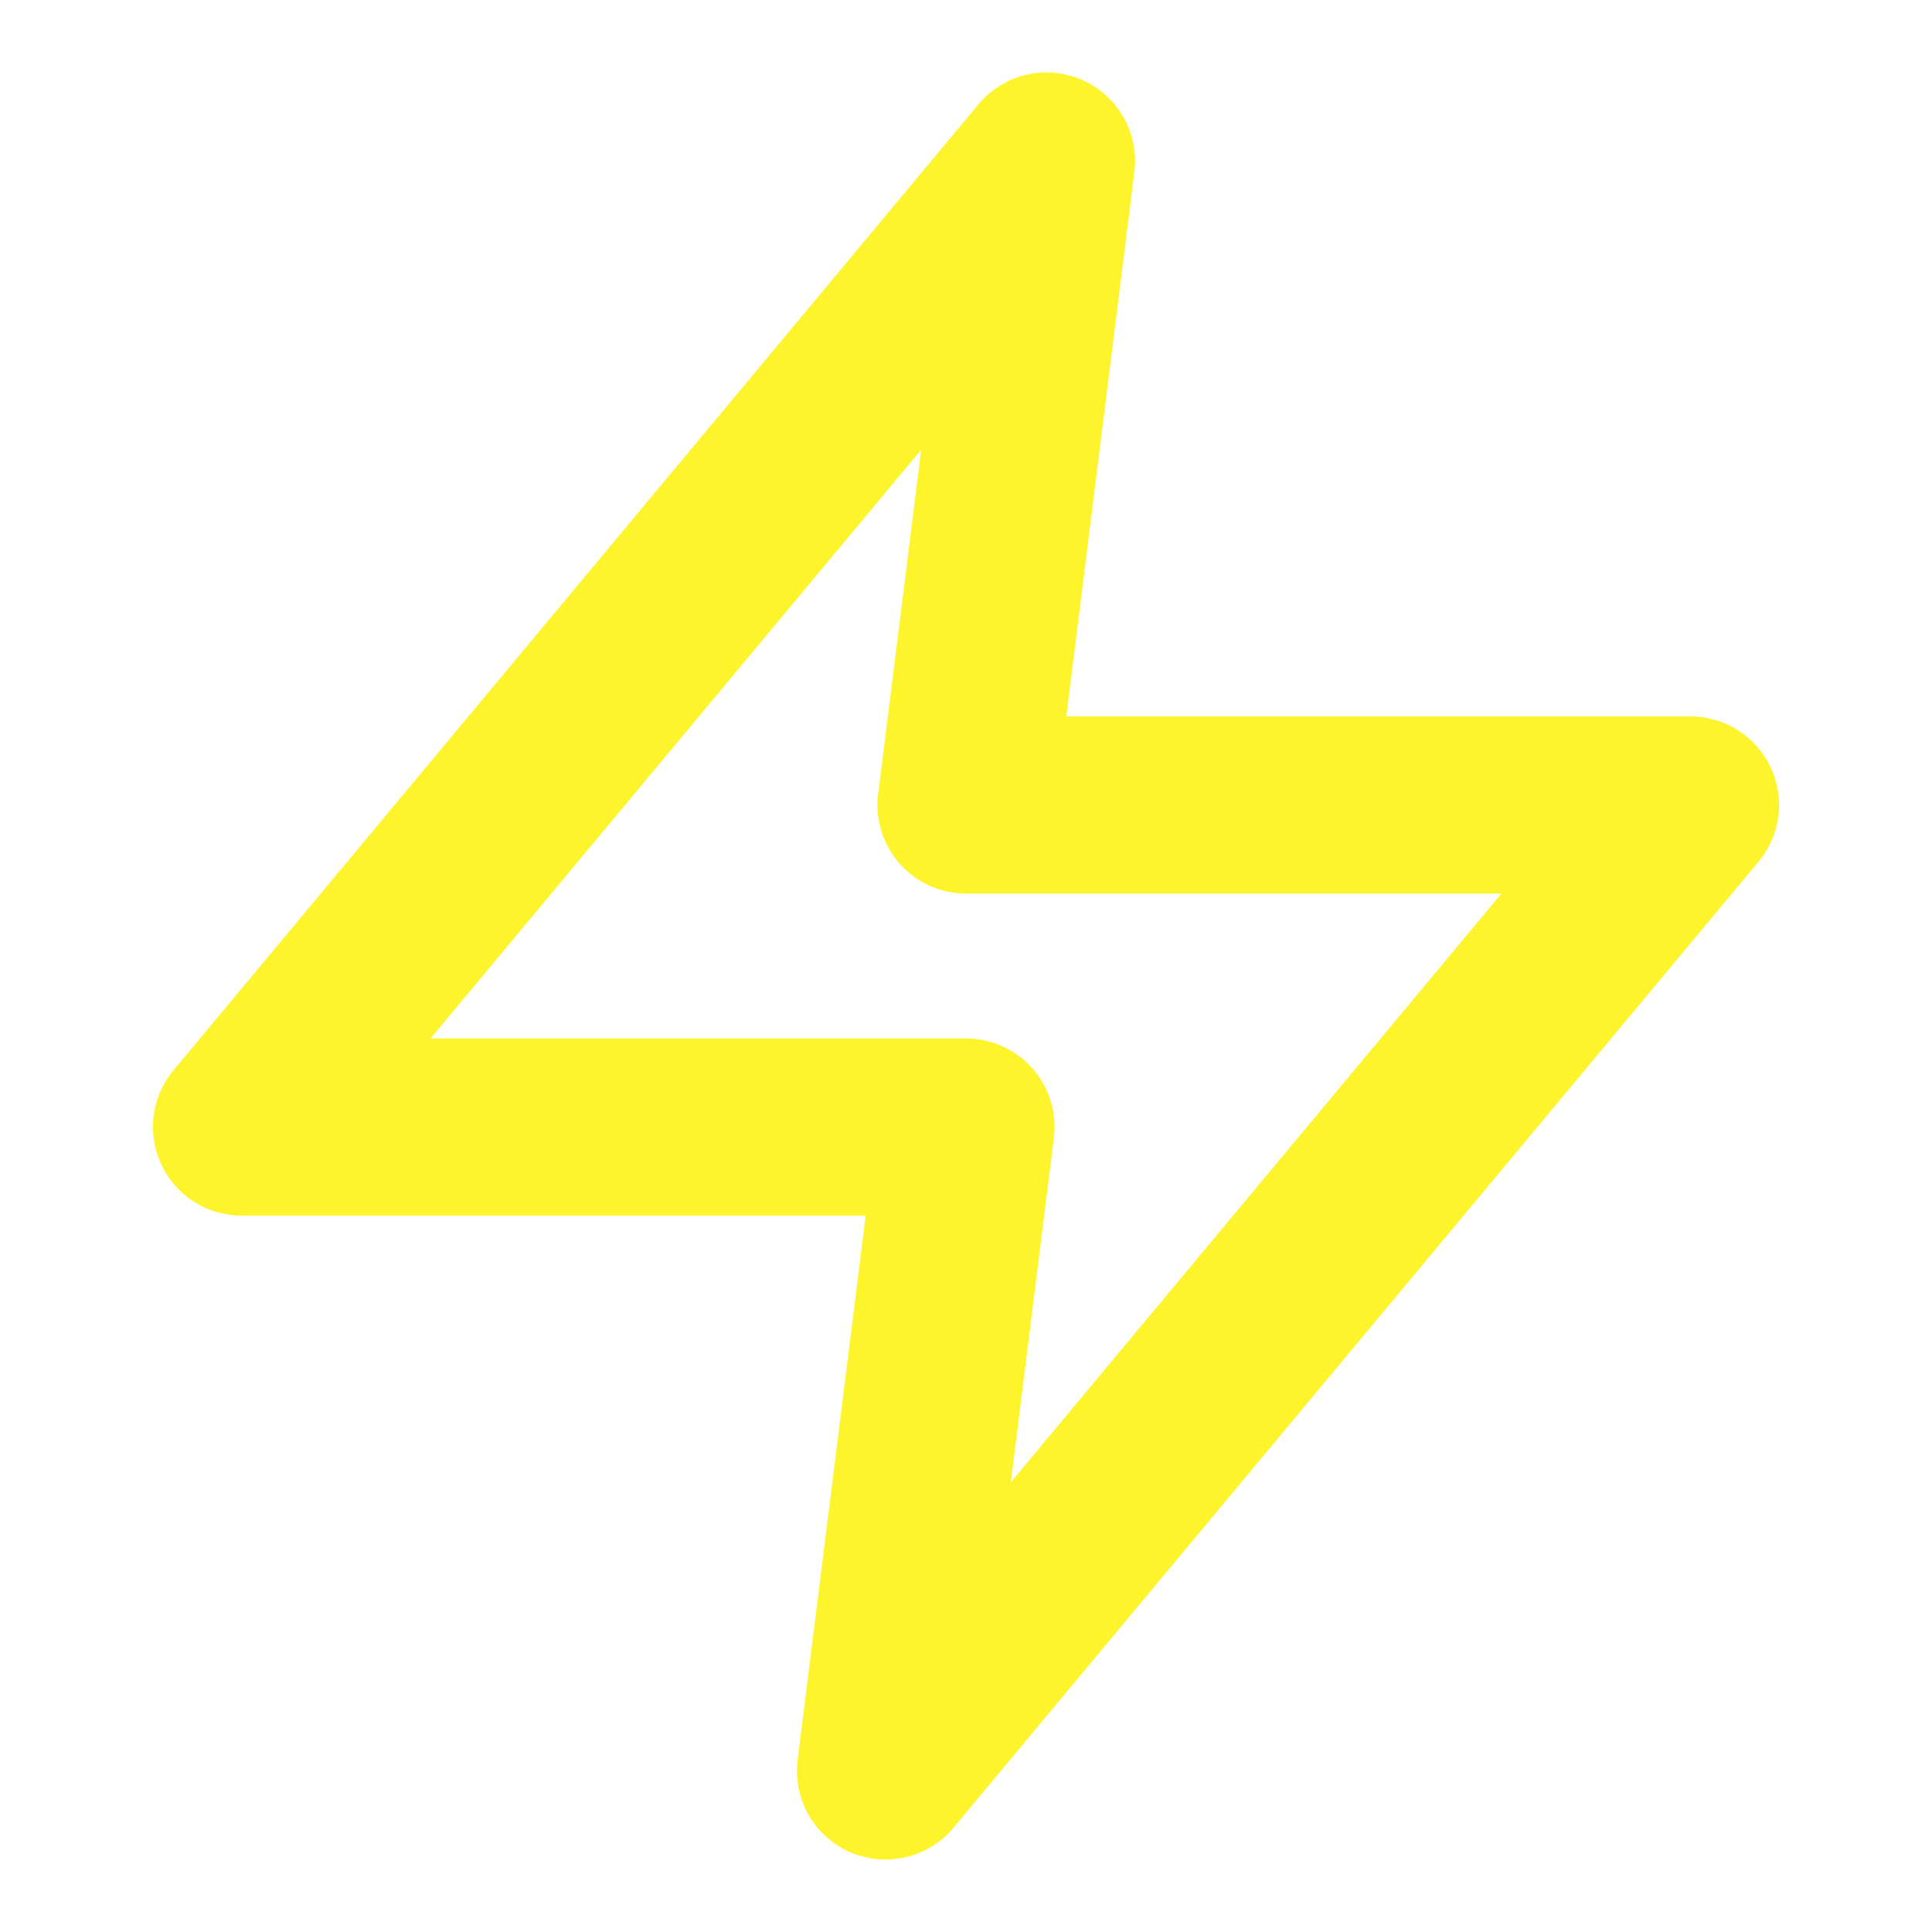
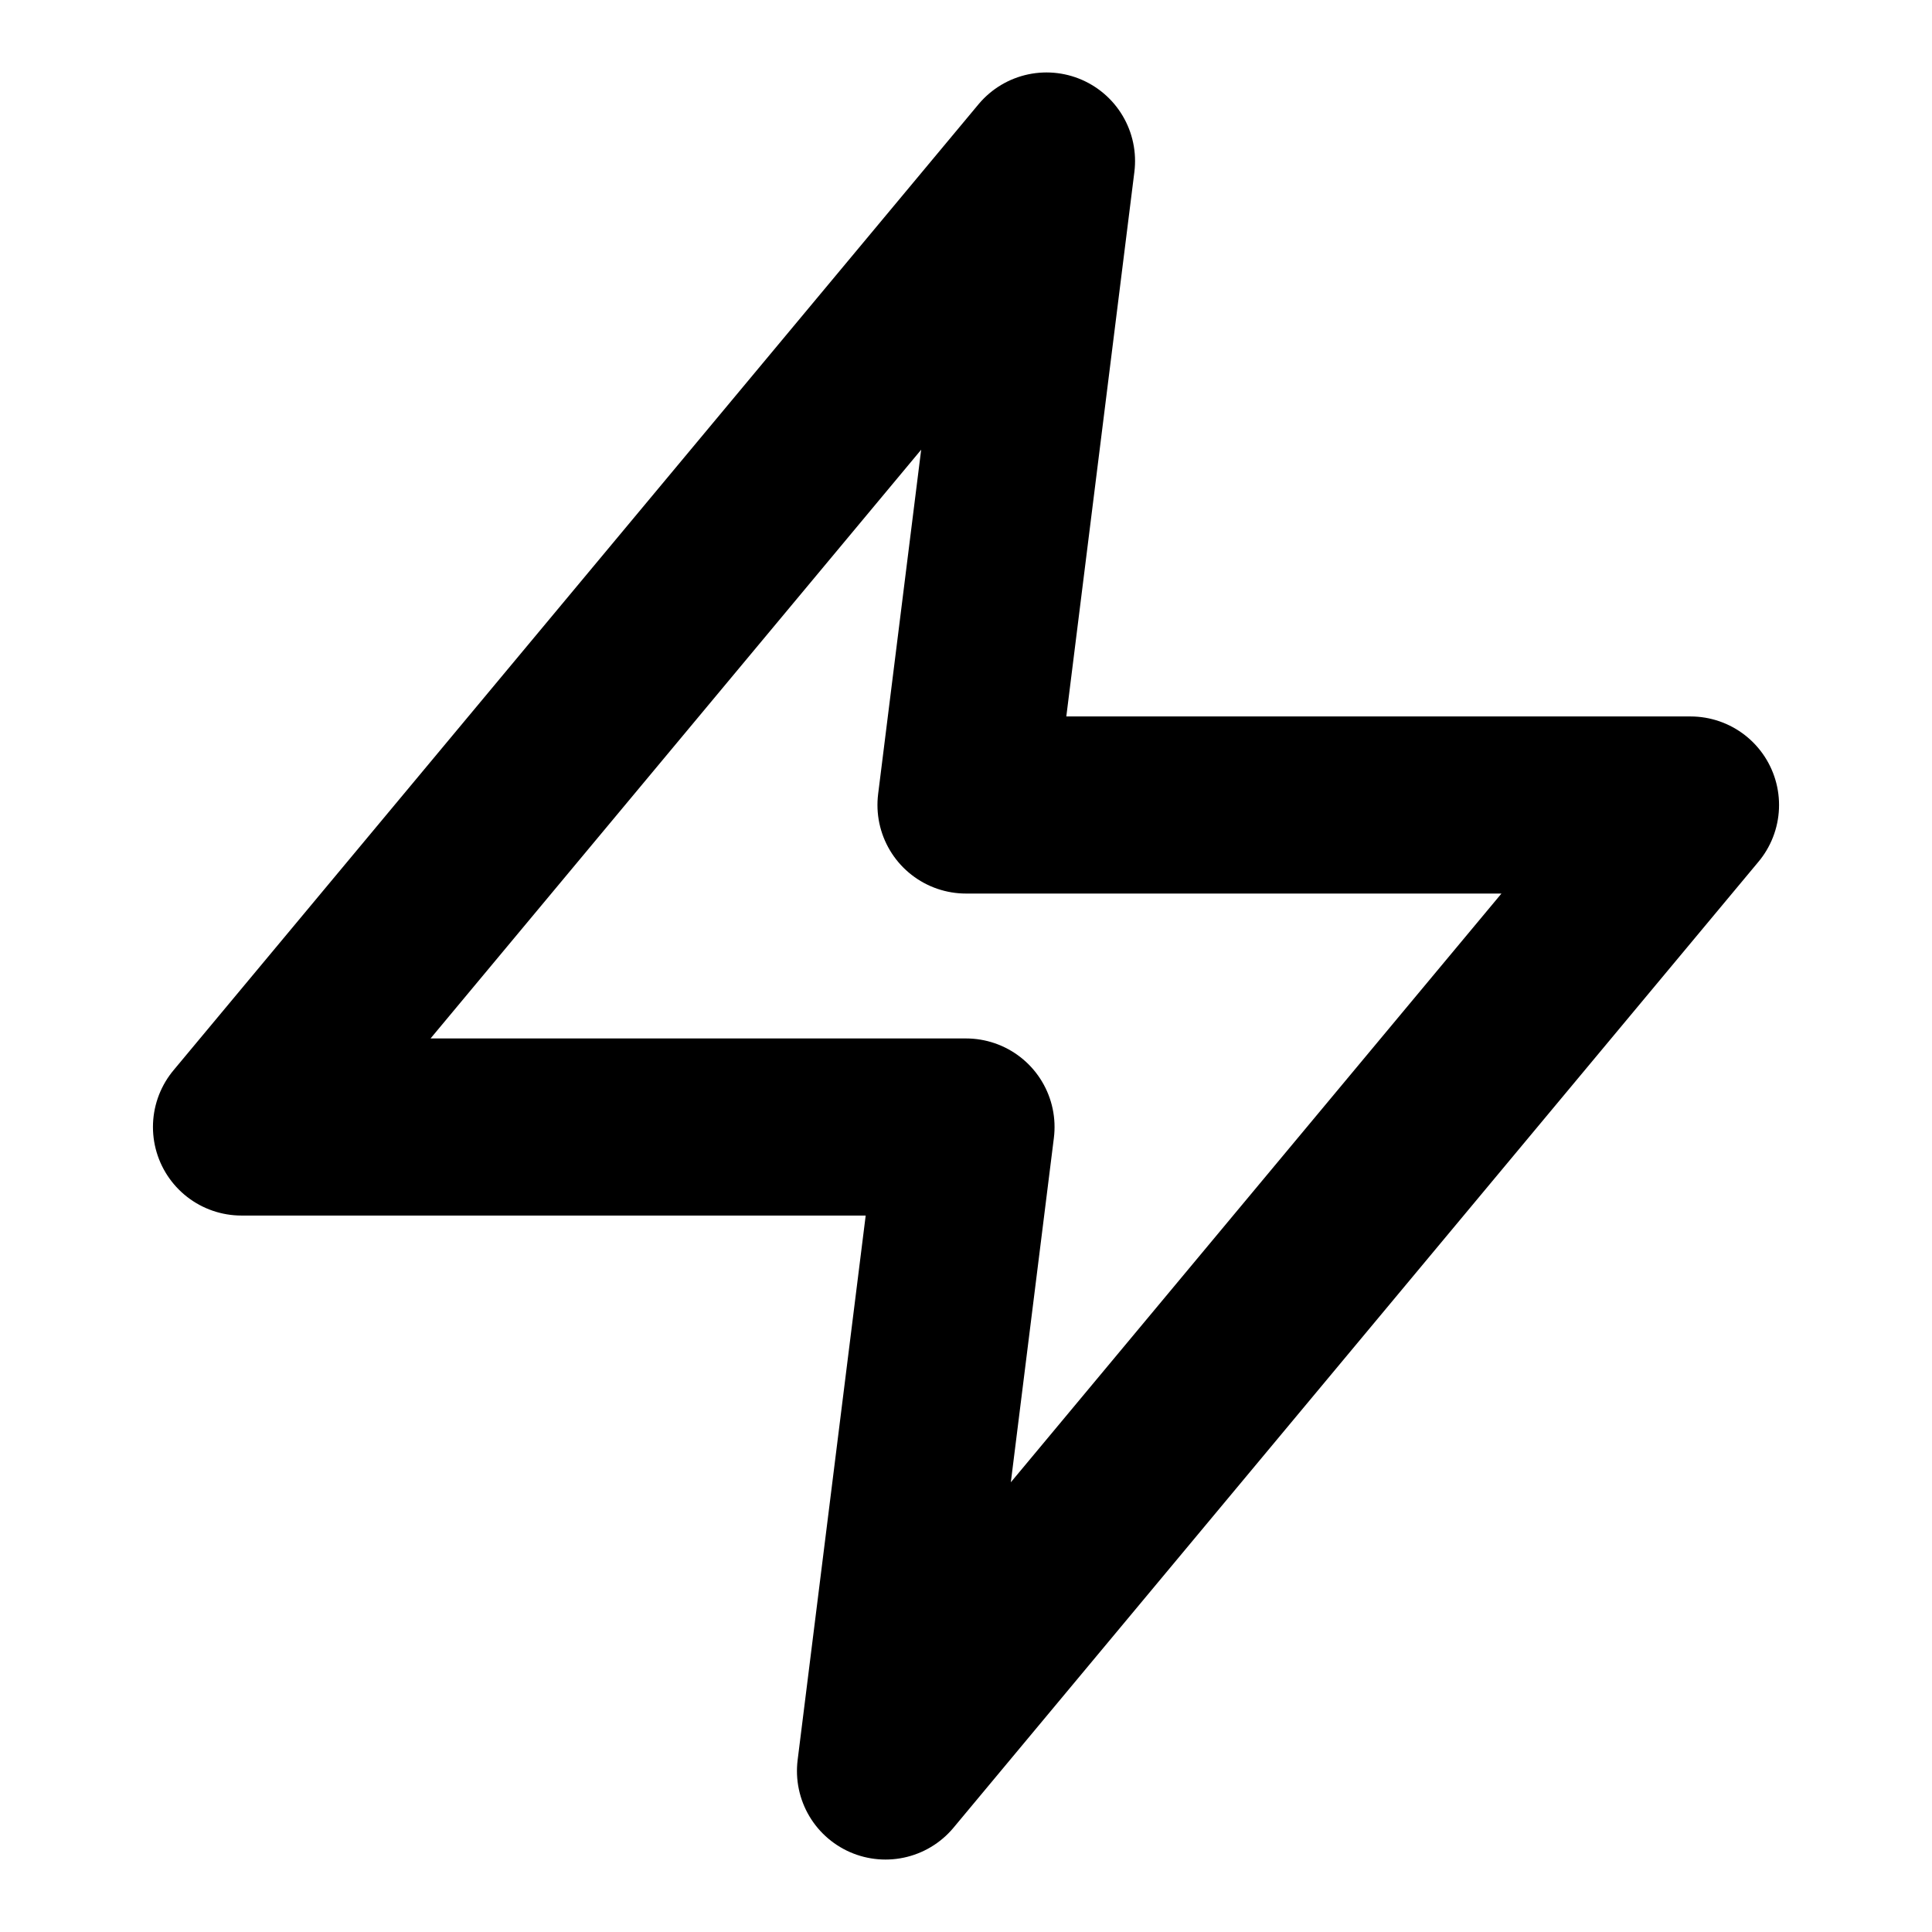
- <svg xmlns="http://www.w3.org/2000/svg" width="32" height="32" viewBox="0 0 24 24" fill="none" stroke="#fdf42b" stroke-width="2.2" stroke-linecap="round" stroke-linejoin="round">
+ <svg xmlns="http://www.w3.org/2000/svg" width="32" height="32" viewBox="0 0 24 24" fill="none" stroke="currentColor" stroke-width="2.2" stroke-linecap="round" stroke-linejoin="round">
  <polygon points="13 2 3 14 12 14 11 22 21 10 12 10 13 2" />
</svg>
